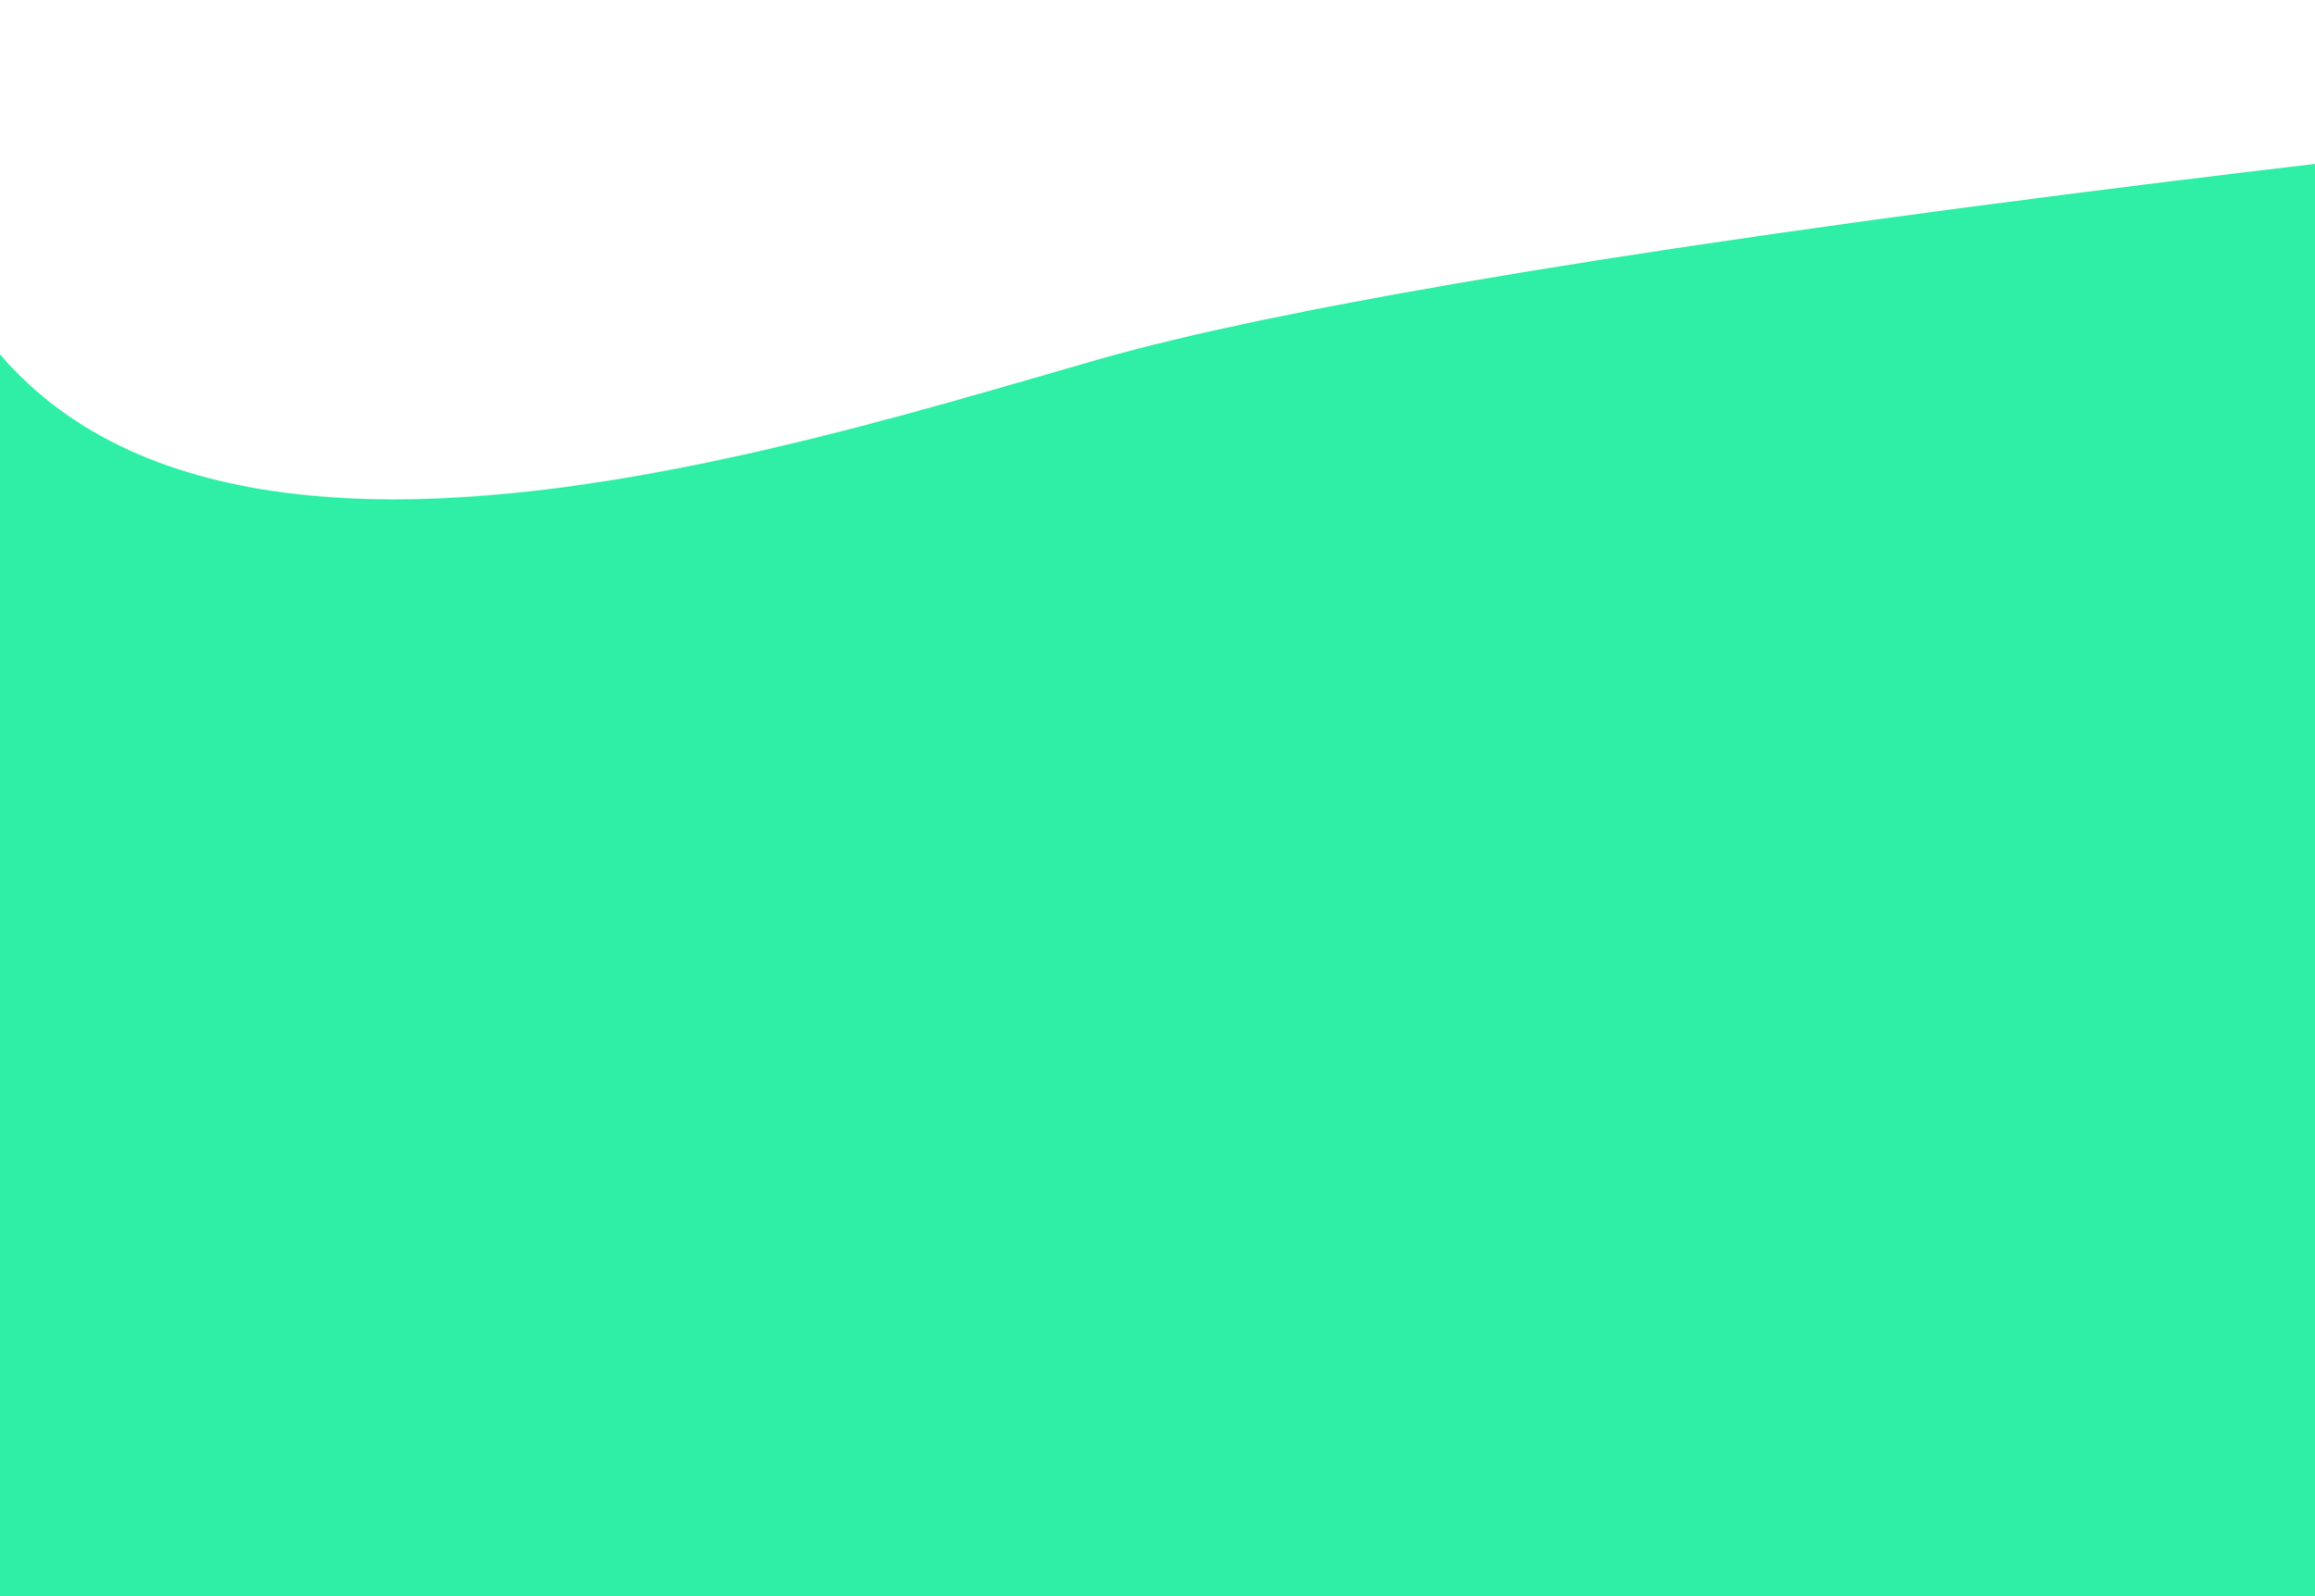
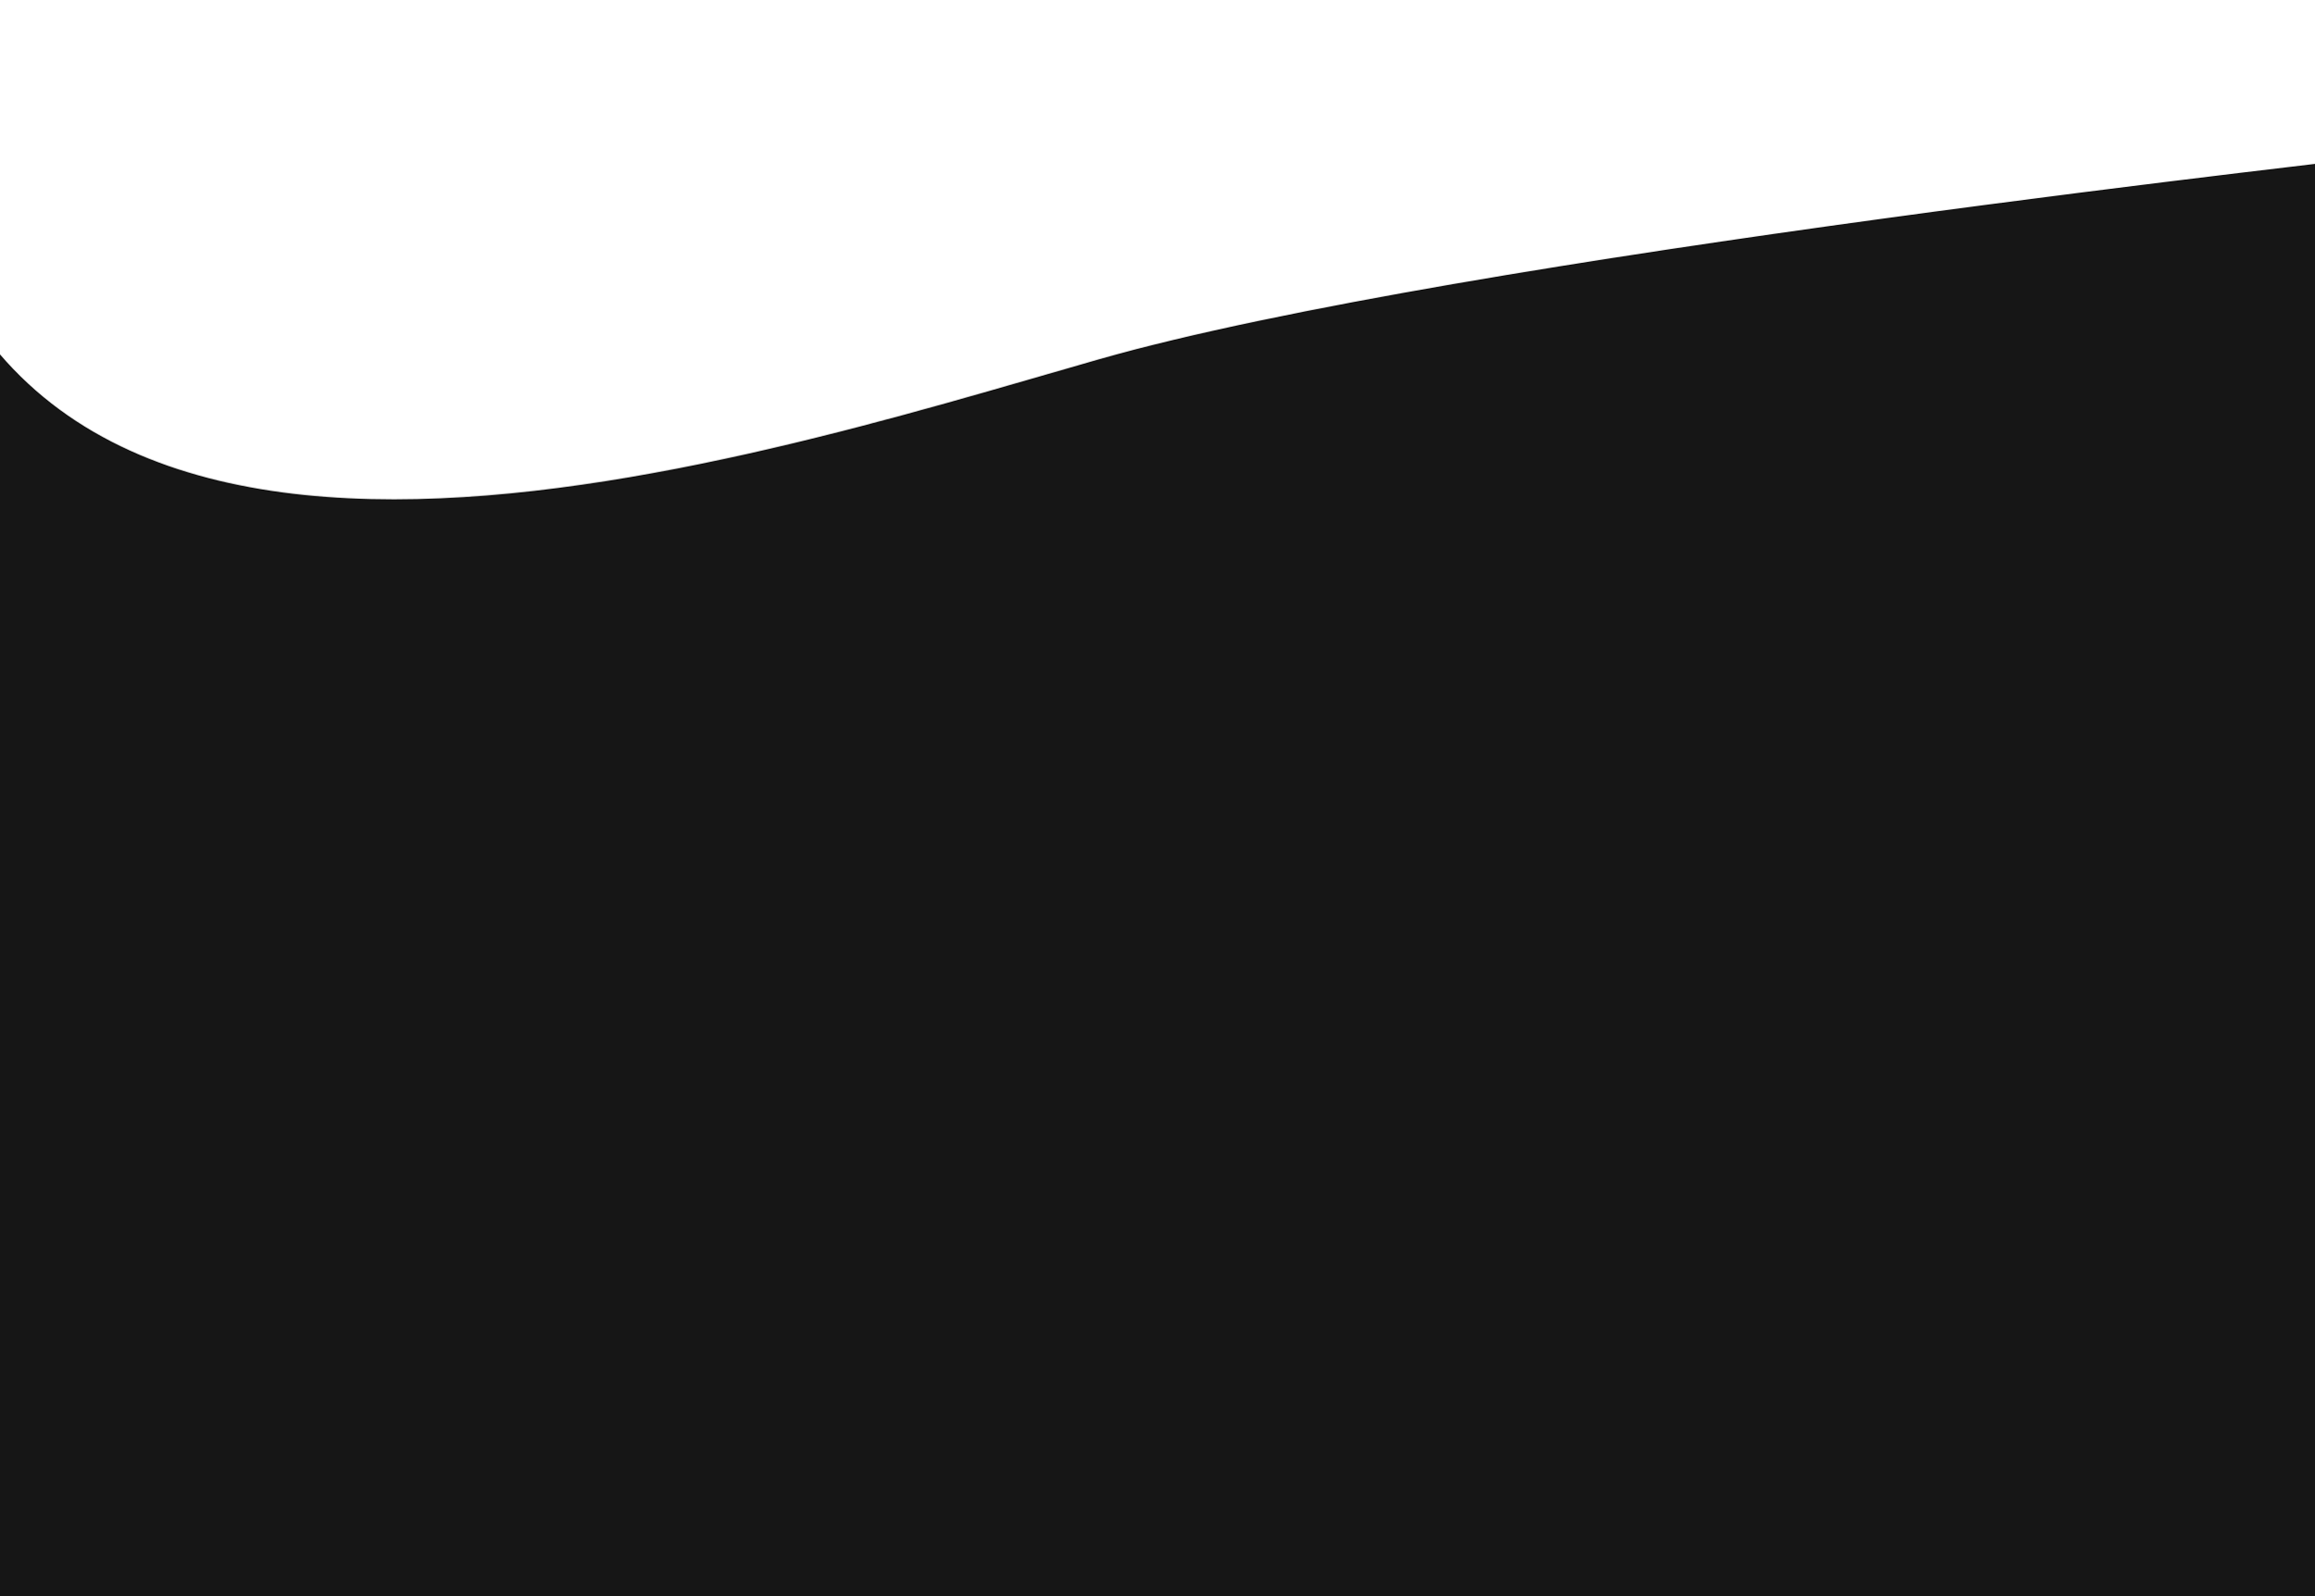
<svg xmlns="http://www.w3.org/2000/svg" width="580" height="400">
  <g>
    <rect fill="#ffffff" id="canvas_background" height="402" width="582" y="-1" x="-1" />
  </g>
  <g>
    <path id="svg_2" d="m-24.5,21.453" opacity="0.5" fill-opacity="null" stroke-opacity="null" stroke-width="1.5" stroke="#000" fill="#fff" />
    <path id="svg_11" d="m581.5,58.453" opacity="0.5" fill-opacity="null" stroke-opacity="null" stroke-width="1.5" stroke="#000000" fill="#ffffff" />
-     <path id="svg_18" d="m-21.5,24.453c17,150 205,88 296,62c91,-26 325,-51 324.5,-51.453c0.5,0.453 0.5,382.453 0,382c0.5,0.453 -618.5,-3.547 -618,-4c-0.5,0.453 -29.5,-390.547 -2.5,-388.547z" stroke-width="7.5" stroke="#ffffff" fill="#2fefa6" />
+     <path id="svg_18" d="m-21.5,24.453c17,150 205,88 296,62c91,-26 325,-51 324.5,-51.453c0.5,0.453 0.5,382.453 0,382c0.5,0.453 -618.5,-3.547 -618,-4c-0.5,0.453 -29.5,-390.547 -2.5,-388.547z" stroke-width="7.5" stroke="#ffffff" fill="#161616" />
  </g>
</svg>
